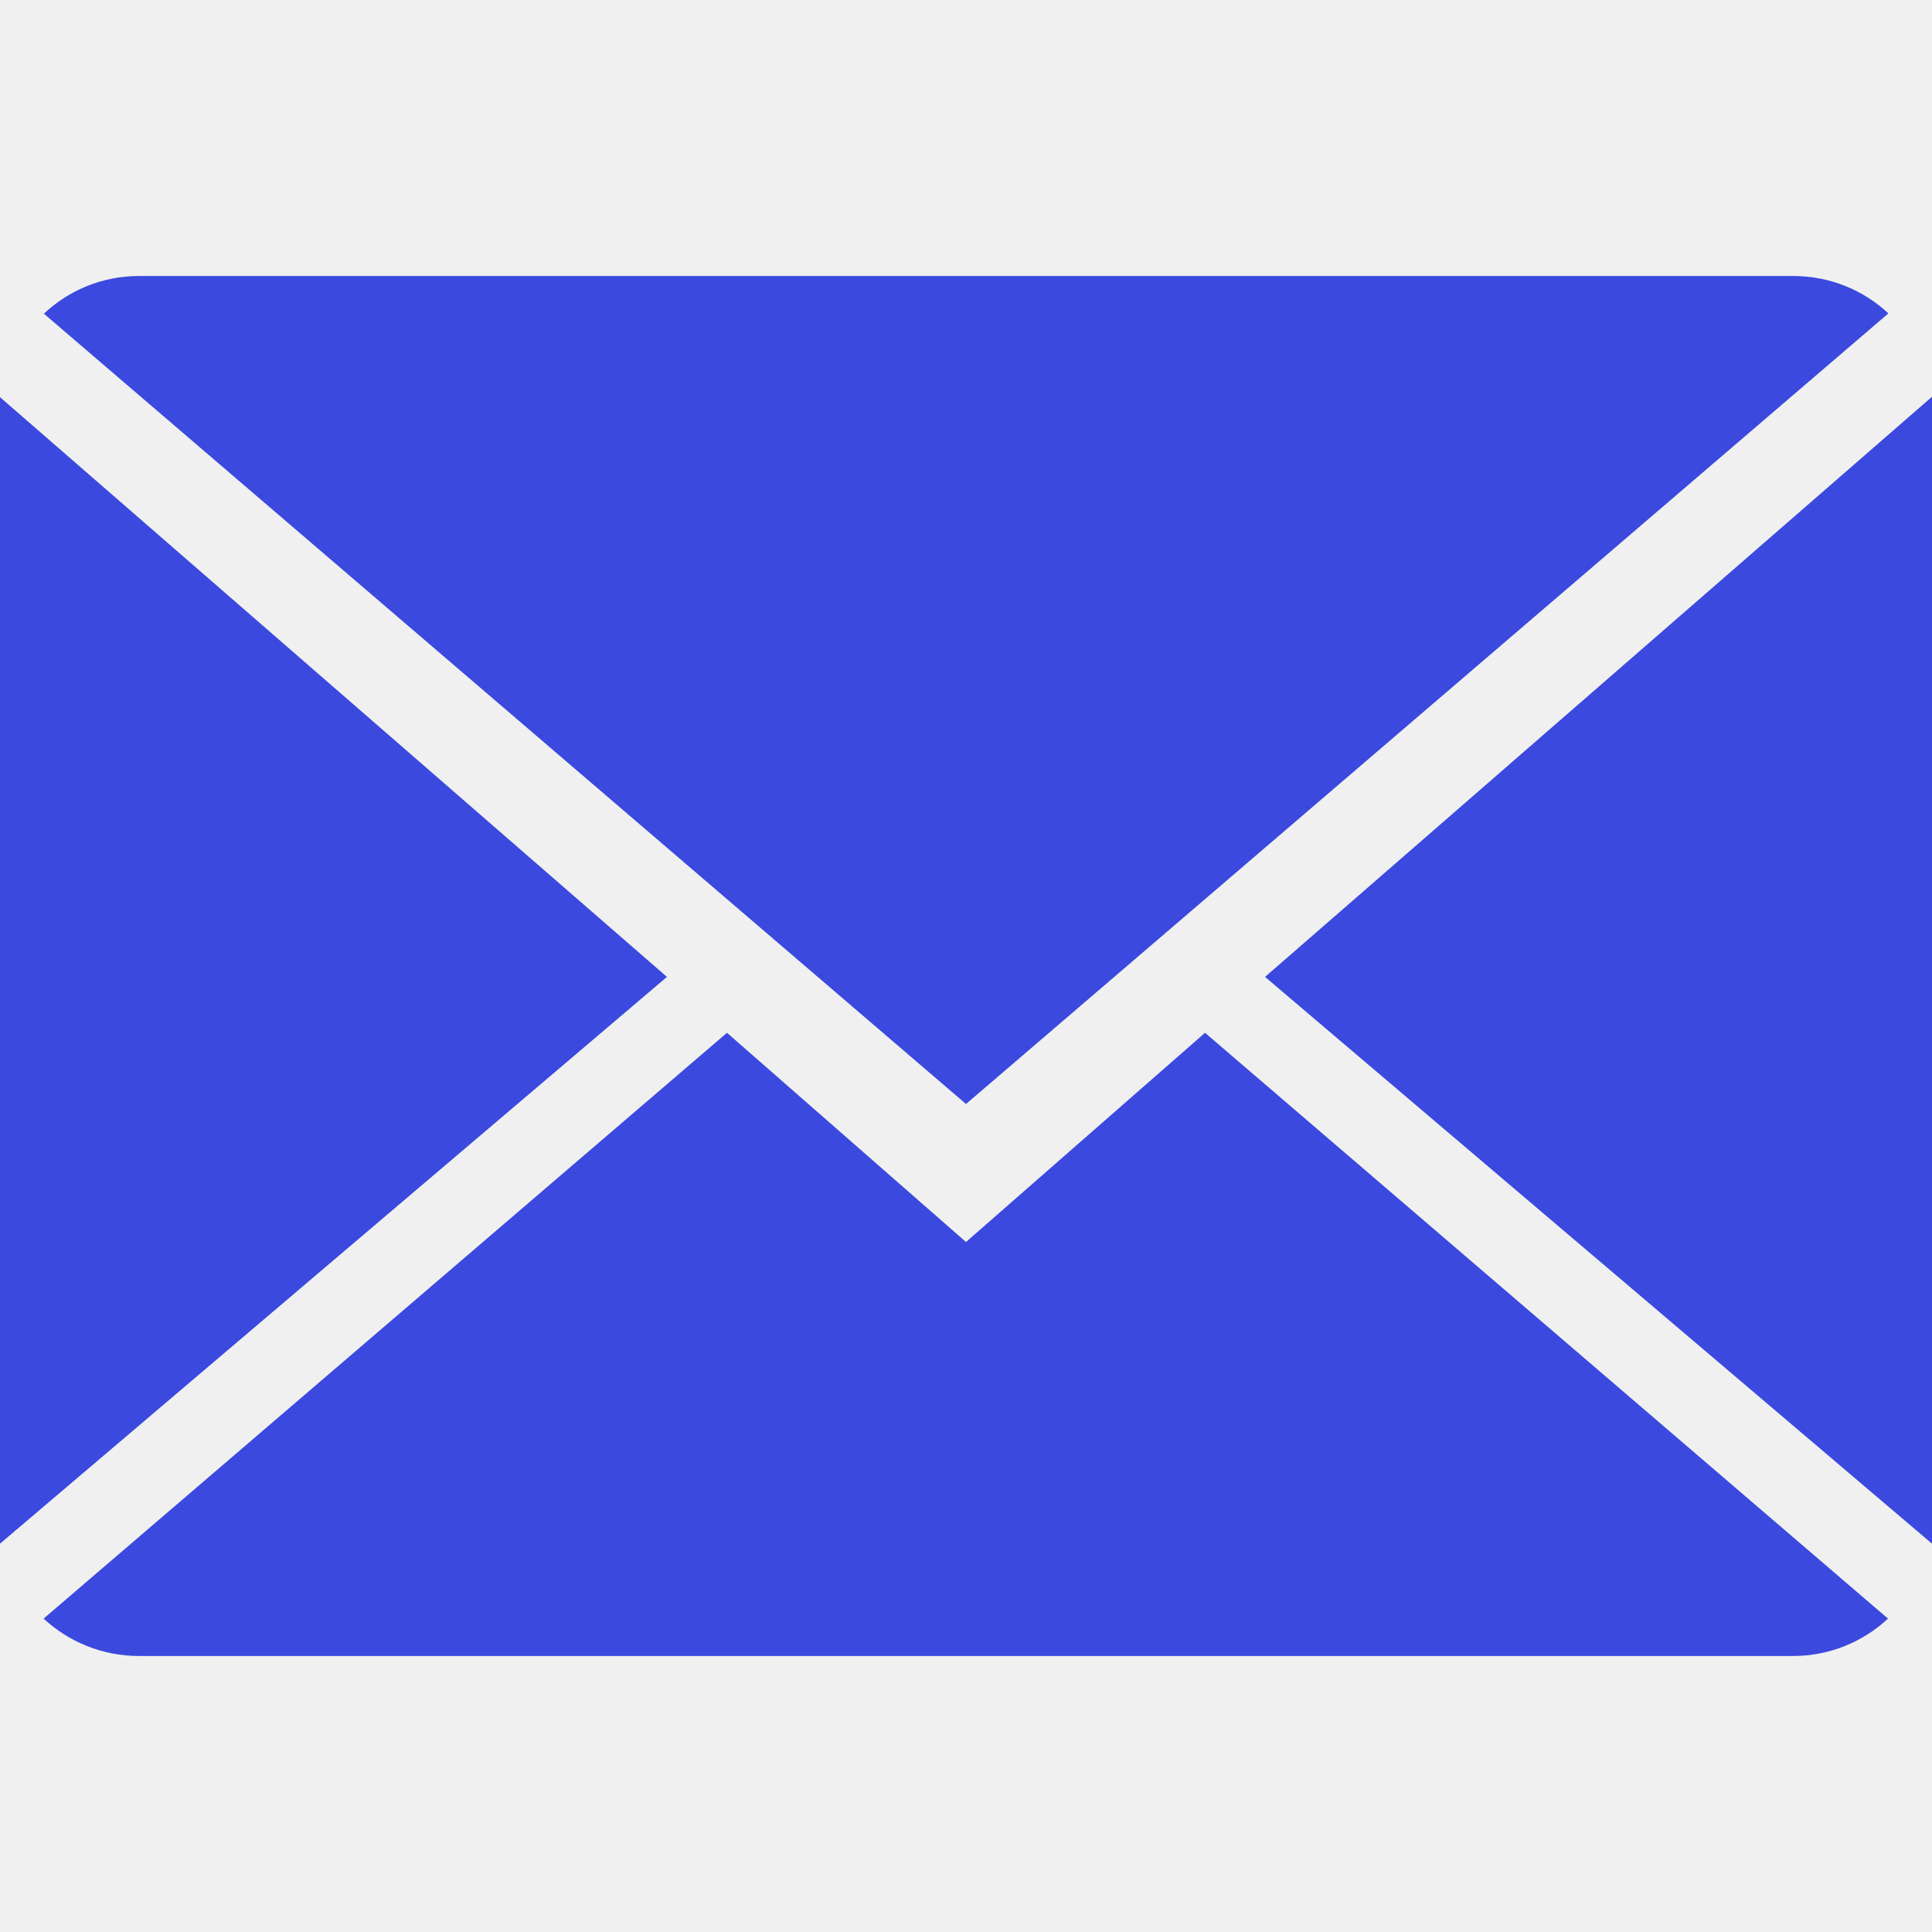
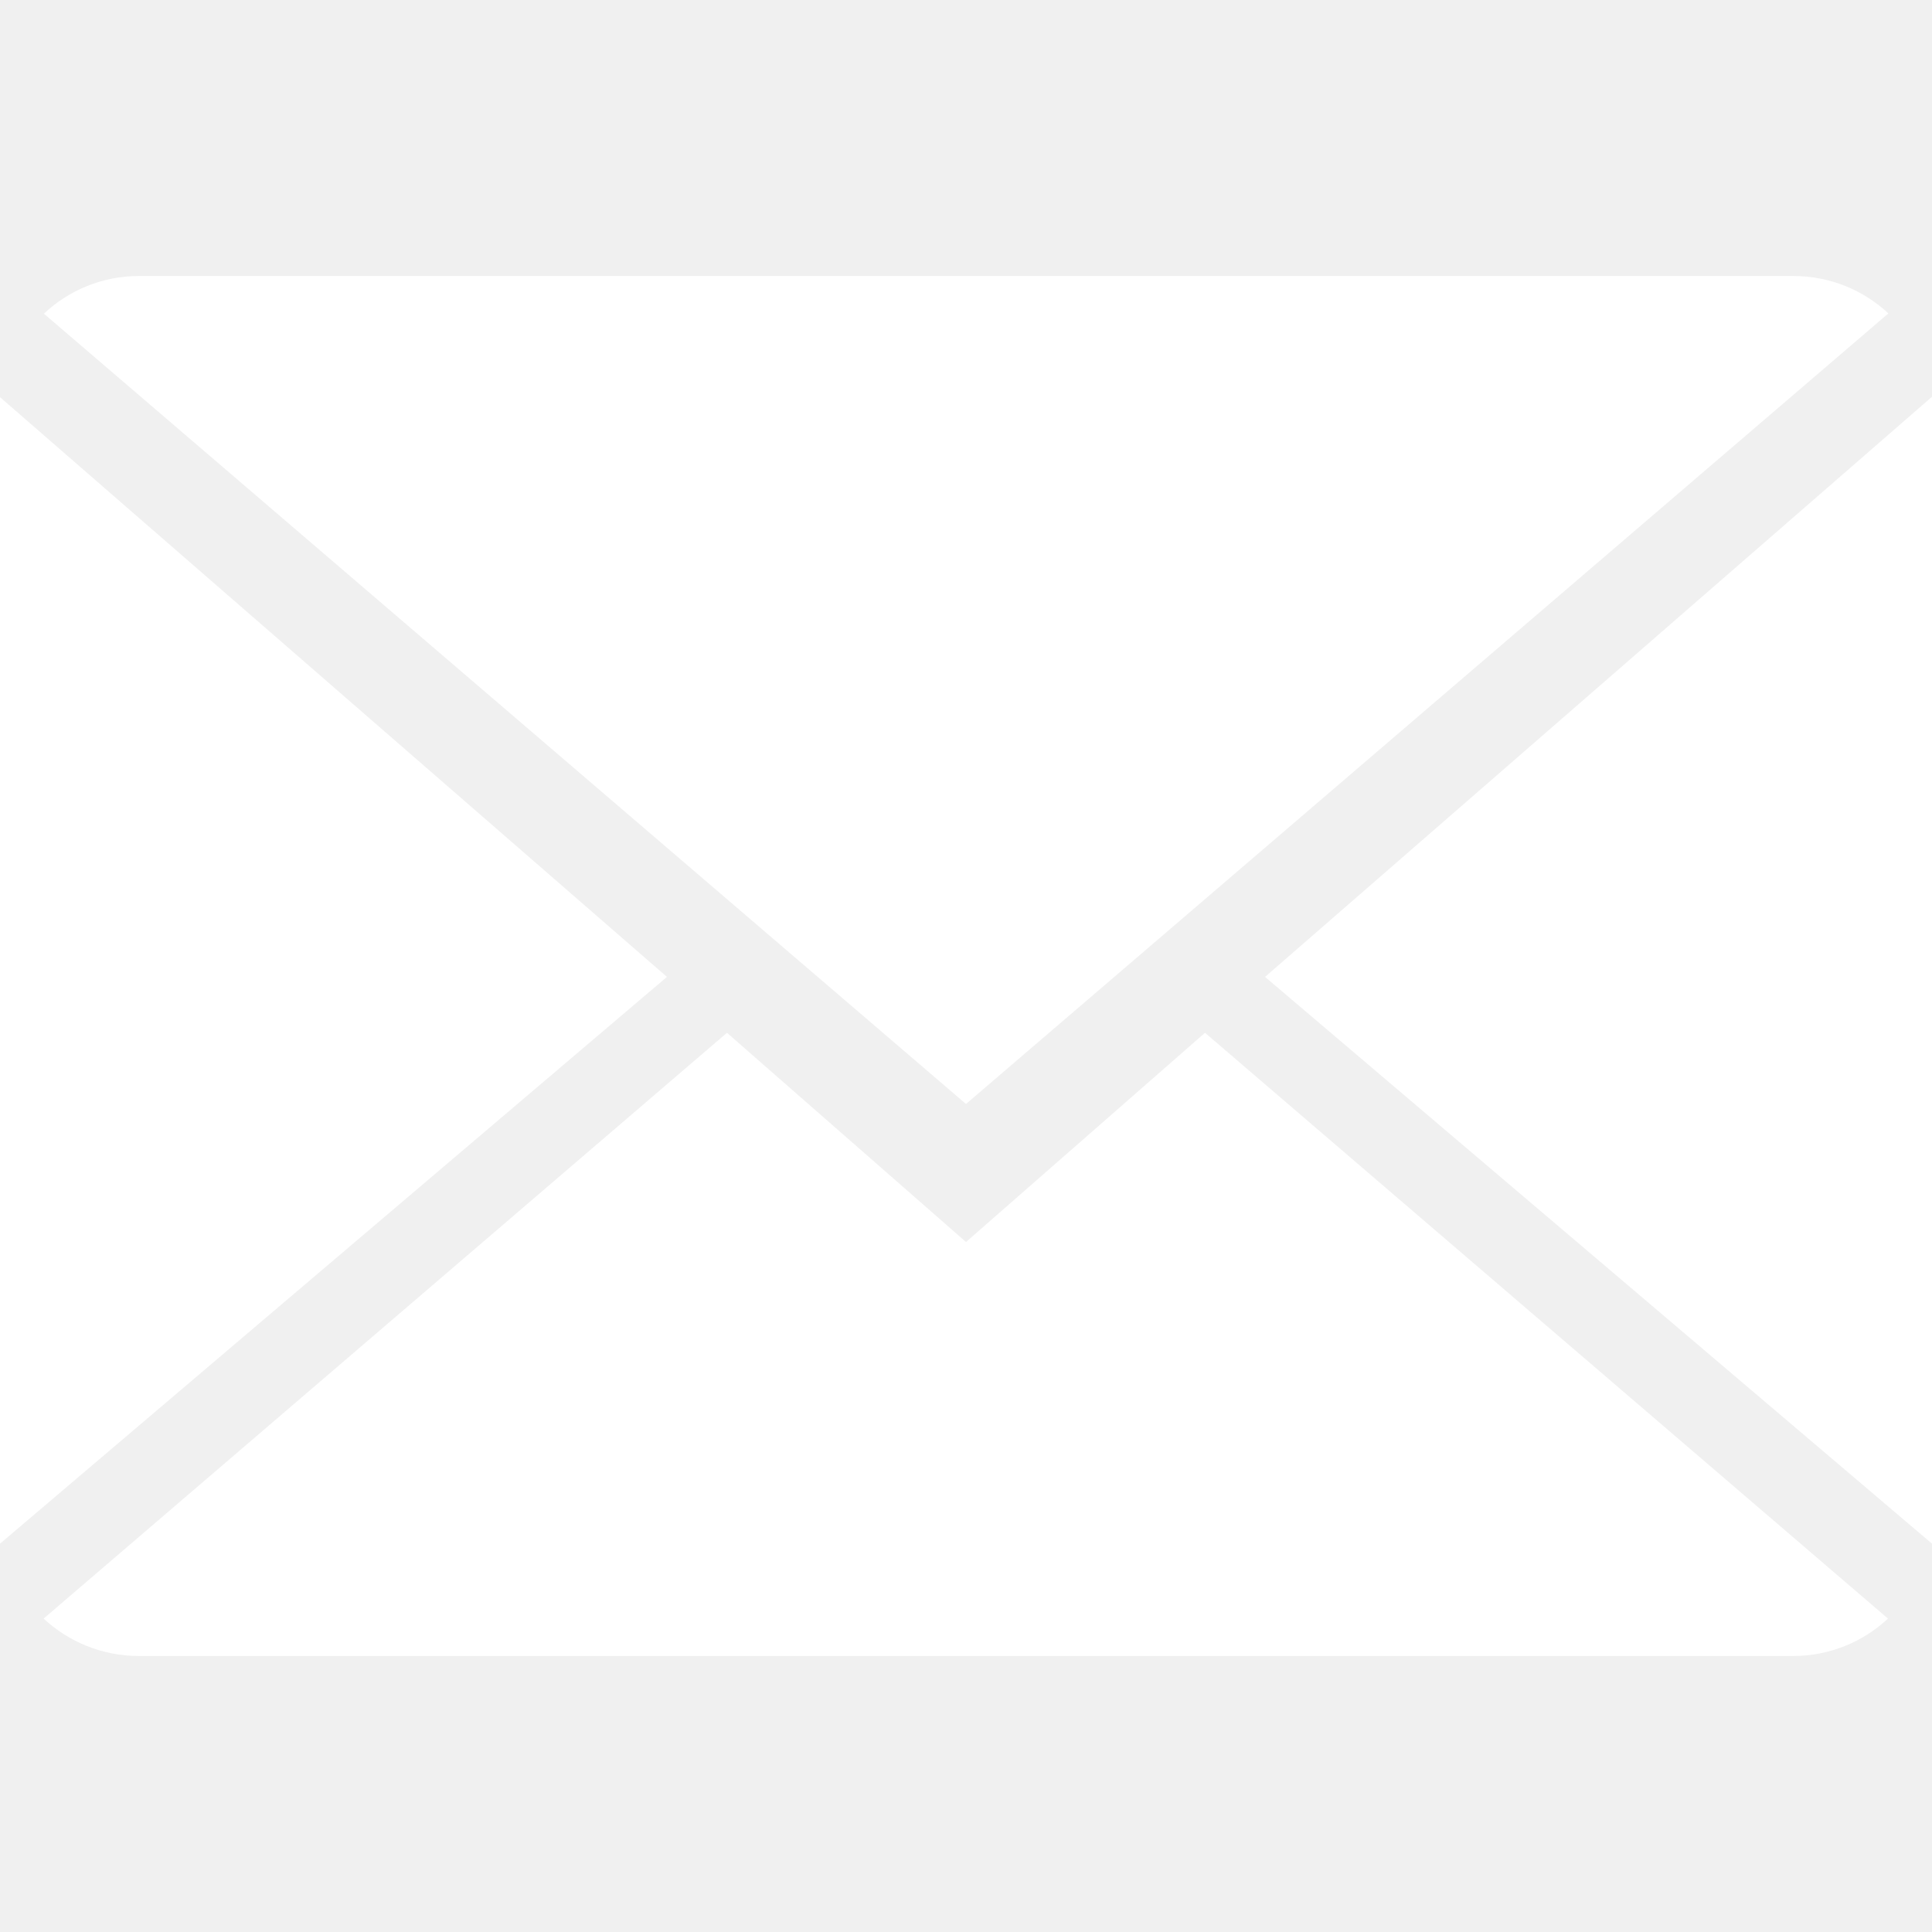
<svg xmlns="http://www.w3.org/2000/svg" version="1.1" id="Capa_1" x="0px" y="0px" viewBox="0 0 14 14" style="enable-background:new 0 0 14 14;" xml:space="preserve">
  <g>
    <g>
-       <path style="fill:#3b49df;" d="M7,9L5.268,7.484l-4.952,4.245C0.496,11.896,0.739,12,1.007,12h11.986    c0.267,0,0.509-0.104,0.688-0.271L8.732,7.484L7,9z" />
-       <path style="fill:#3b49df;" d="M13.684,2.271C13.504,2.103,13.262,2,12.993,2H1.007C0.74,2,0.498,2.104,0.318,2.273L7,8    L13.684,2.271z" />
-       <polygon style="fill:#3b49df;" points="0,2.878 0,11.186 4.833,7.079   " />
-       <polygon style="fill:#3b49df;" points="9.167,7.079 14,11.186 14,2.875   " />
+       <path style="fill:#ffffff;" d="M7,9L5.268,7.484l-4.952,4.245C0.496,11.896,0.739,12,1.007,12h11.986    c0.267,0,0.509-0.104,0.688-0.271L8.732,7.484L7,9z" />
+       <path style="fill:#ffffff;" d="M13.684,2.271C13.504,2.103,13.262,2,12.993,2H1.007C0.74,2,0.498,2.104,0.318,2.273L7,8    L13.684,2.271z" />
+       <polygon style="fill:#ffffff;" points="0,2.878 0,11.186 4.833,7.079   " />
+       <polygon style="fill:#ffffff;" points="9.167,7.079 14,11.186 14,2.875   " />
    </g>
  </g>
  <g>
</g>
  <g>
</g>
  <g>
</g>
  <g>
</g>
  <g>
</g>
  <g>
</g>
  <g>
</g>
  <g>
</g>
  <g>
</g>
  <g>
</g>
  <g>
</g>
  <g>
</g>
  <g>
</g>
  <g>
</g>
  <g>
</g>
</svg>
